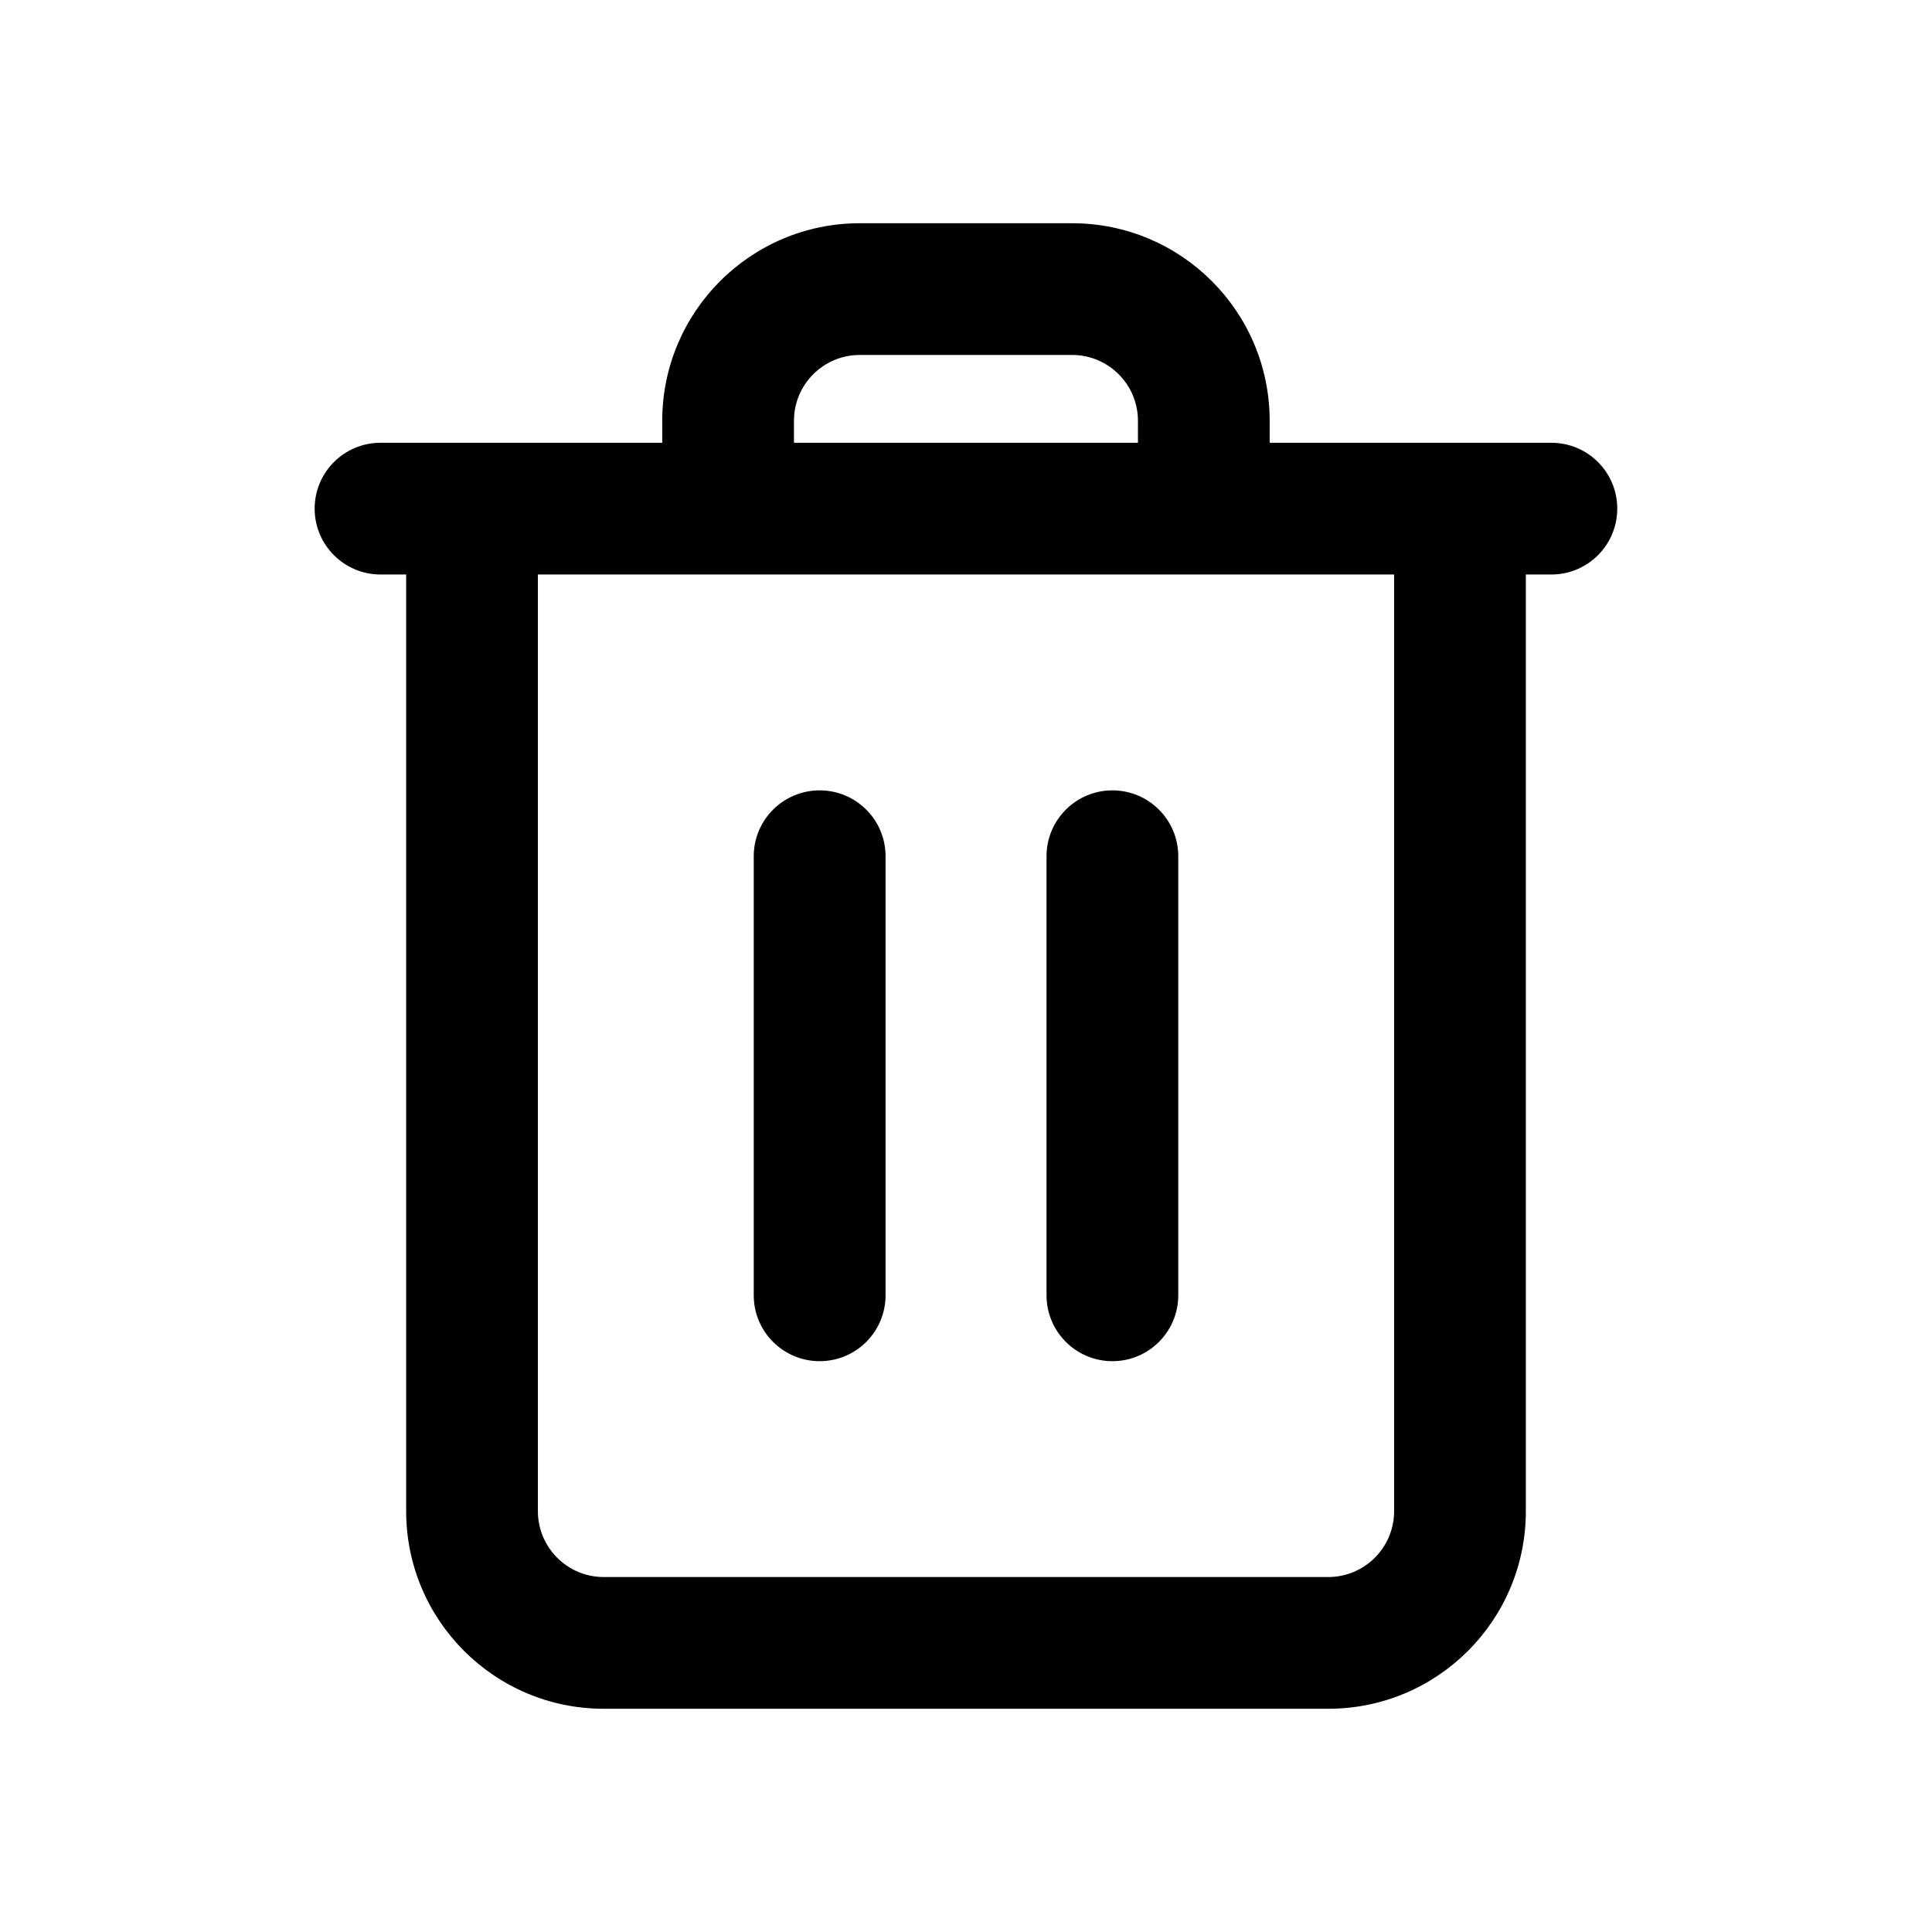
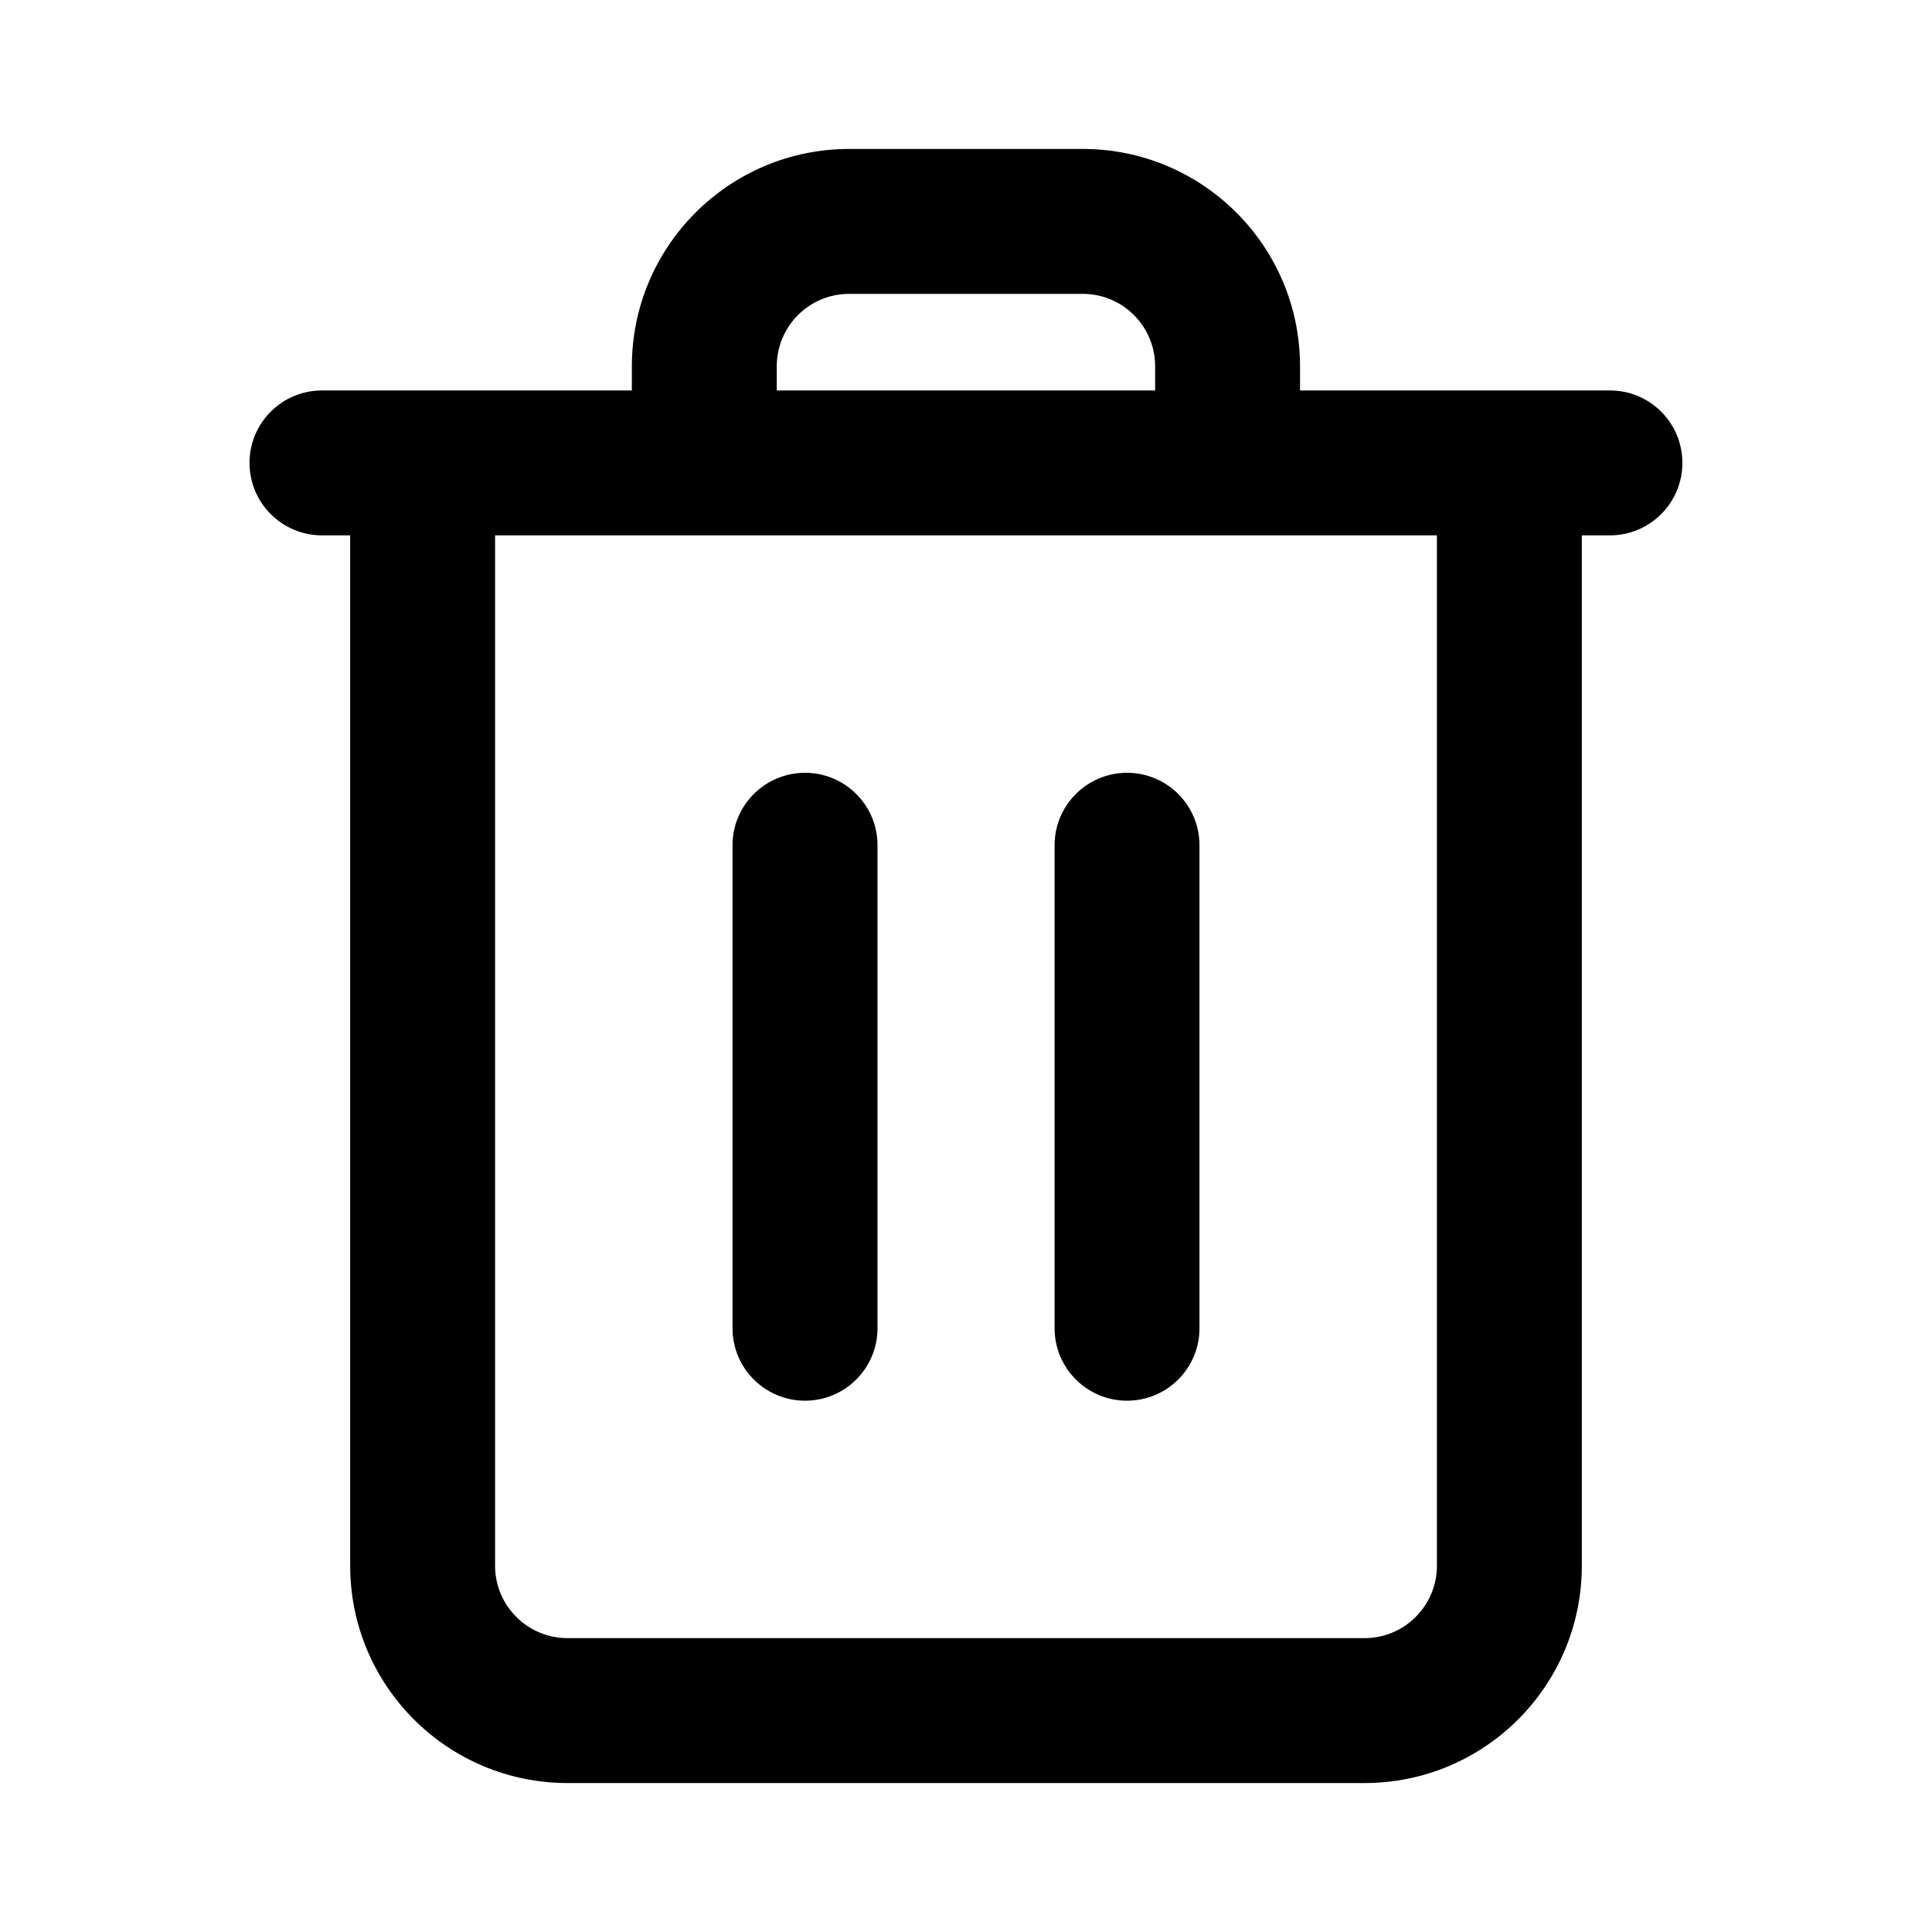
- <svg xmlns="http://www.w3.org/2000/svg" width="20" height="20" viewBox="-1 -1 22 22" fill="none">
+ <svg xmlns="http://www.w3.org/2000/svg" width="20" height="20" viewBox="0 0 20 20" fill="none">
  <path fill-rule="evenodd" clip-rule="evenodd" d="M6.541 3.792C6.541 2.549 7.549 1.542 8.791 1.542H11.208C12.451 1.542 13.458 2.549 13.458 3.792V4.042H15.625H16.666C17.08 4.042 17.416 4.377 17.416 4.792C17.416 5.206 17.08 5.542 16.666 5.542H16.375V8.246V13.246V16.208C16.375 17.451 15.368 18.458 14.125 18.458H5.875C4.633 18.458 3.625 17.451 3.625 16.208V13.246V8.246V5.542H3.333C2.919 5.542 2.583 5.206 2.583 4.792C2.583 4.377 2.919 4.042 3.333 4.042H4.375H6.541V3.792ZM14.875 13.246V8.246V5.542H13.458H12.708H7.291H6.541H5.125V8.246V13.246V16.208C5.125 16.622 5.461 16.958 5.875 16.958H14.125C14.539 16.958 14.875 16.622 14.875 16.208V13.246ZM8.041 4.042H11.958V3.792C11.958 3.377 11.622 3.042 11.208 3.042H8.791C8.377 3.042 8.041 3.377 8.041 3.792V4.042ZM8.334 8C8.748 8 9.084 8.336 9.084 8.75V13.75C9.084 14.164 8.748 14.5 8.334 14.5C7.919 14.5 7.583 14.164 7.583 13.75V8.75C7.583 8.336 7.919 8 8.334 8ZM12.417 8.75C12.417 8.336 12.081 8 11.667 8C11.253 8 10.917 8.336 10.917 8.75V13.75C10.917 14.164 11.253 14.5 11.667 14.5C12.081 14.5 12.417 14.164 12.417 13.75V8.75Z" fill="currentColor" />
</svg>
